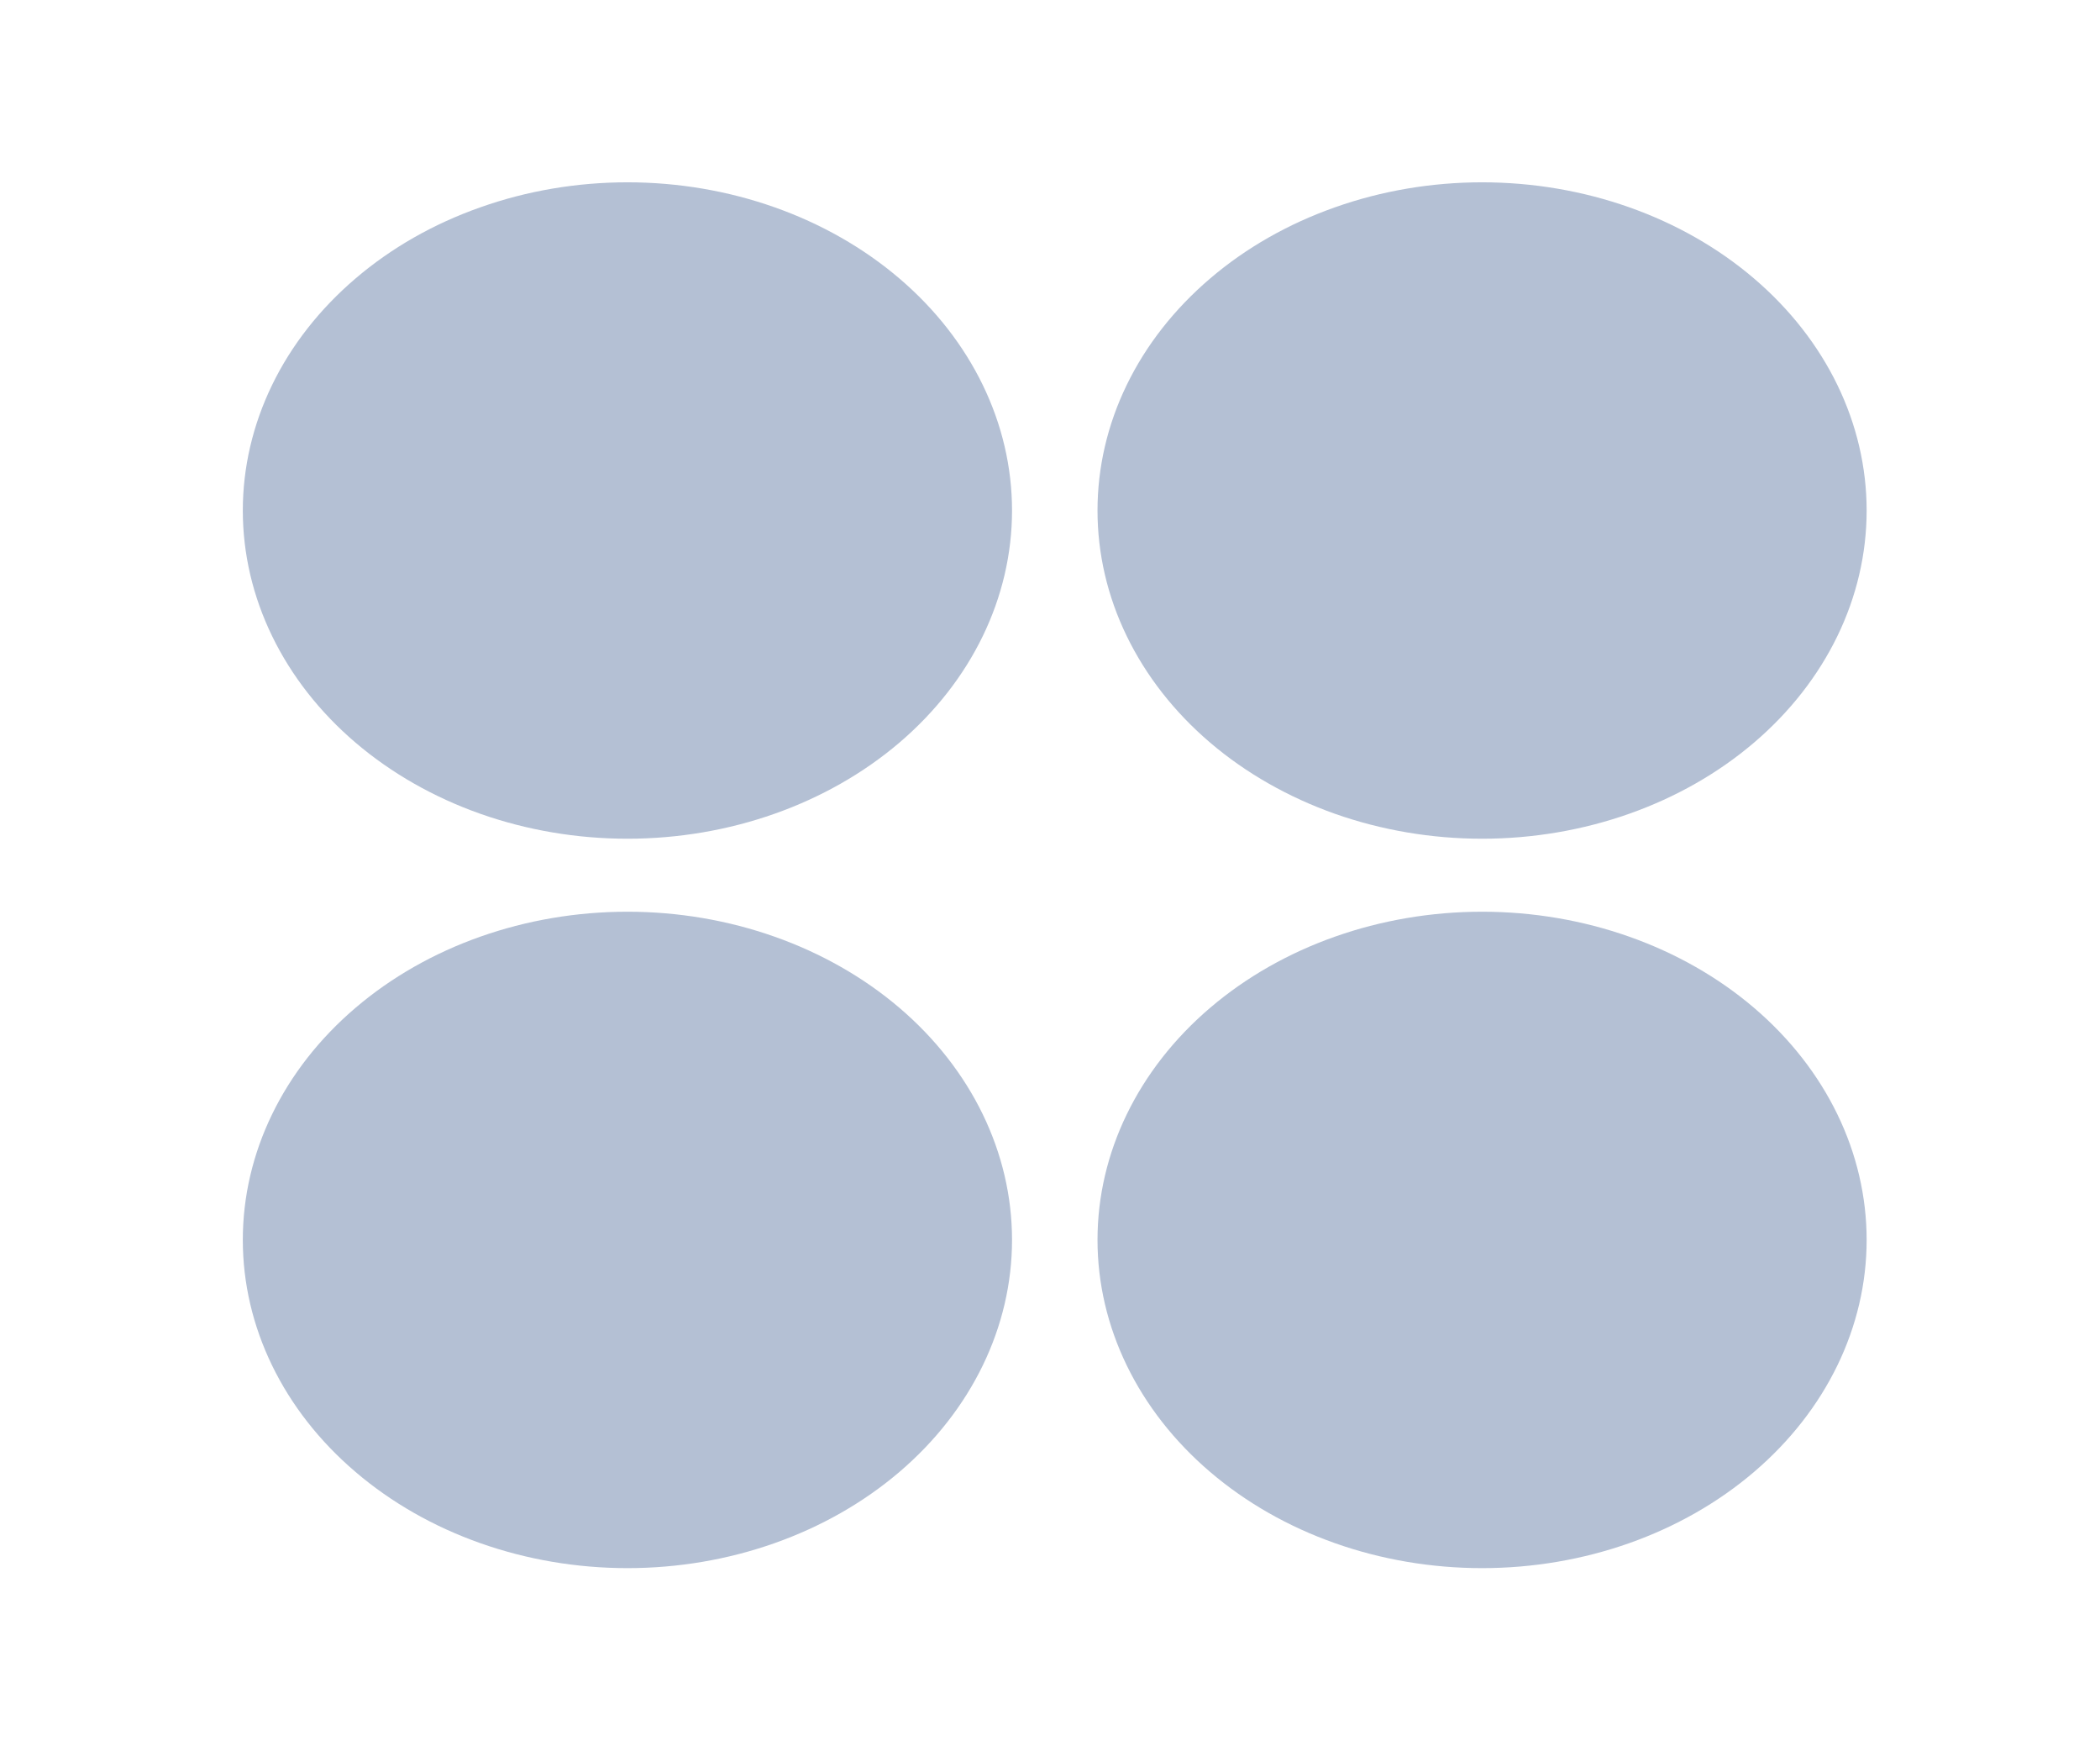
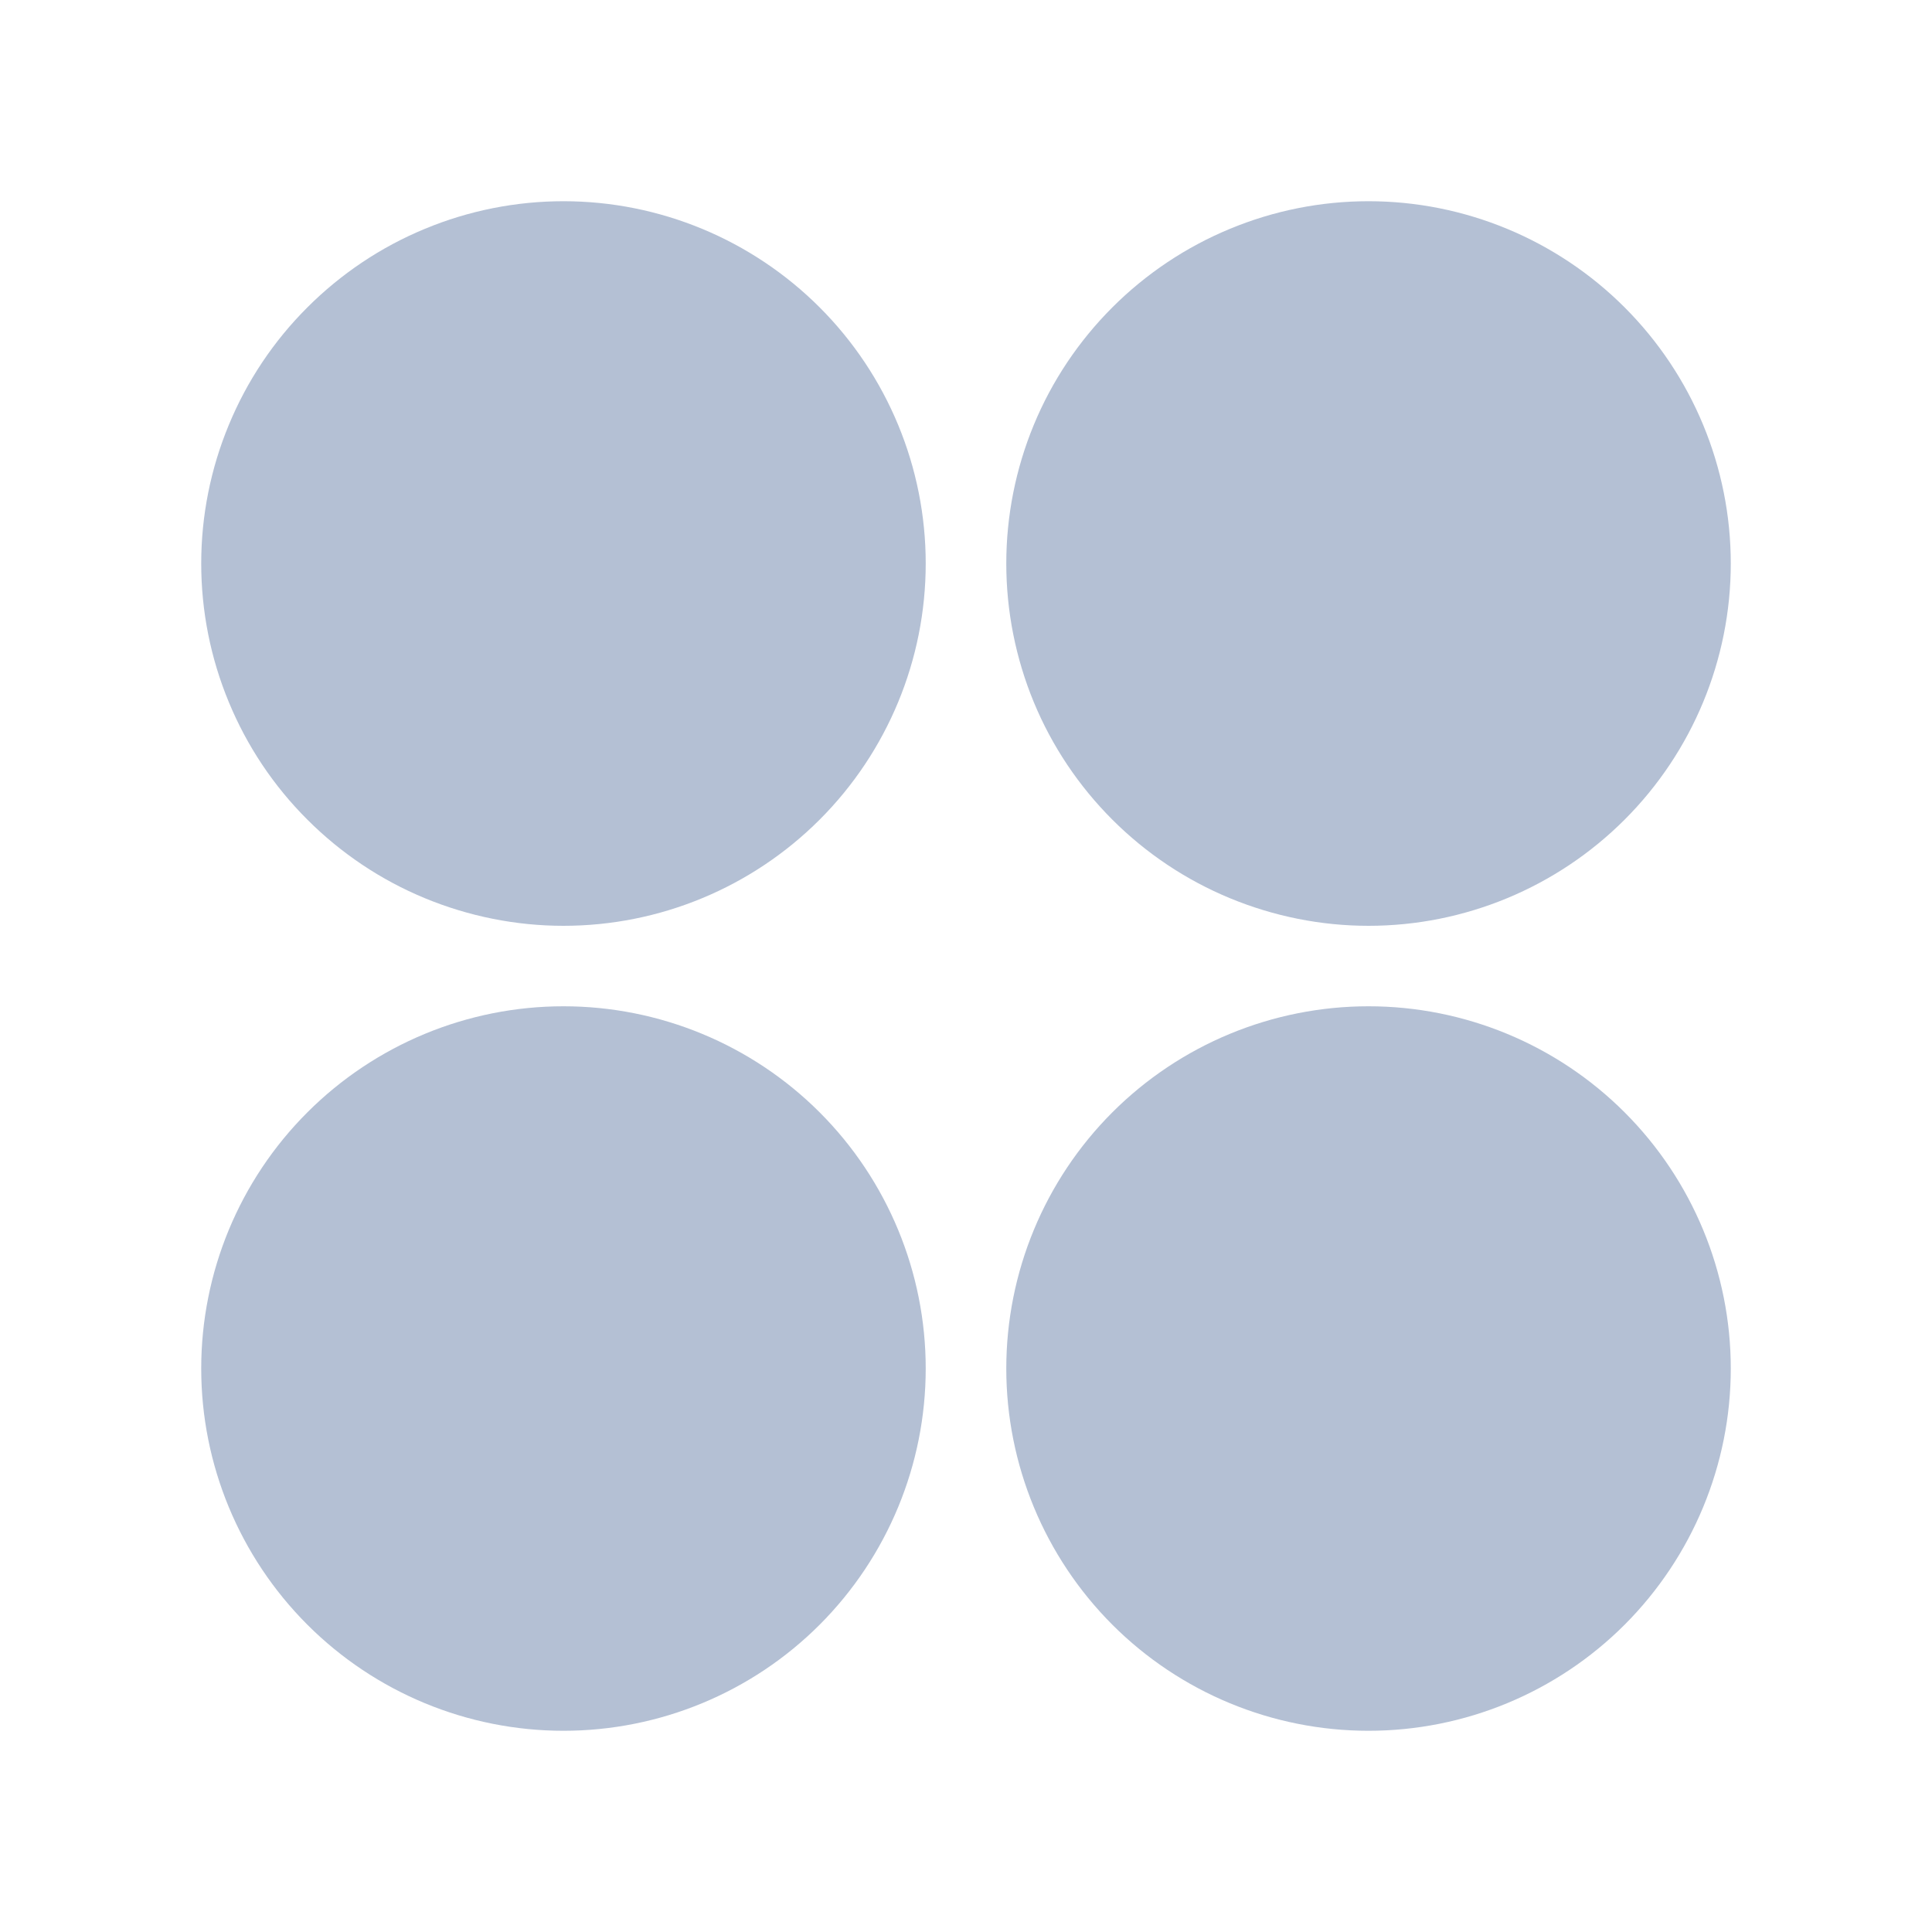
- <svg xmlns="http://www.w3.org/2000/svg" width="24" height="20" viewBox="0 0 24 20" fill="none">
-   <path d="M7.171 9.583C6.593 9.583 6.022 9.486 5.489 9.298C4.955 9.109 4.471 8.833 4.063 8.485C3.655 8.137 3.331 7.723 3.11 7.268C2.889 6.813 2.775 6.326 2.775 5.833C2.775 5.341 2.889 4.853 3.11 4.398C3.331 3.943 3.655 3.53 4.063 3.182C4.471 2.833 4.955 2.557 5.489 2.369C6.022 2.18 6.593 2.083 7.171 2.083C8.336 2.083 9.454 2.478 10.279 3.182C11.103 3.885 11.566 4.839 11.566 5.833C11.566 6.828 11.103 7.782 10.279 8.485C9.454 9.188 8.336 9.583 7.171 9.583ZM7.171 17.917C6.005 17.917 4.887 17.522 4.063 16.818C3.238 16.115 2.775 15.161 2.775 14.167C2.775 13.172 3.238 12.218 4.063 11.515C4.887 10.812 6.005 10.417 7.171 10.417C8.336 10.417 9.454 10.812 10.279 11.515C11.103 12.218 11.566 13.172 11.566 14.167C11.566 15.161 11.103 16.115 10.279 16.818C9.454 17.522 8.336 17.917 7.171 17.917ZM16.938 9.583C16.361 9.583 15.789 9.486 15.256 9.298C14.723 9.109 14.238 8.833 13.83 8.485C13.422 8.137 13.098 7.723 12.877 7.268C12.656 6.813 12.543 6.326 12.543 5.833C12.543 5.341 12.656 4.853 12.877 4.398C13.098 3.943 13.422 3.53 13.83 3.182C14.238 2.833 14.723 2.557 15.256 2.369C15.789 2.18 16.361 2.083 16.938 2.083C18.104 2.083 19.222 2.478 20.046 3.182C20.87 3.885 21.333 4.839 21.333 5.833C21.333 6.828 20.87 7.782 20.046 8.485C19.222 9.188 18.104 9.583 16.938 9.583ZM16.938 17.917C15.772 17.917 14.654 17.522 13.83 16.818C13.006 16.115 12.543 15.161 12.543 14.167C12.543 13.172 13.006 12.218 13.83 11.515C14.654 10.812 15.772 10.417 16.938 10.417C18.104 10.417 19.222 10.812 20.046 11.515C20.87 12.218 21.333 13.172 21.333 14.167C21.333 15.161 20.87 16.115 20.046 16.818C19.222 17.522 18.104 17.917 16.938 17.917Z" fill="#B4C0D4" />
+ <svg xmlns="http://www.w3.org/2000/svg" width="20" height="20" viewBox="0 0 20 20" fill="none">
+   <path d="M5.833 9.584C5.341 9.584 4.853 9.486 4.398 9.298C3.943 9.11 3.53 8.833 3.182 8.485C2.833 8.137 2.557 7.724 2.369 7.269C2.18 6.814 2.083 6.326 2.083 5.833C2.083 5.341 2.18 4.853 2.369 4.398C2.557 3.943 2.833 3.53 3.182 3.182C3.53 2.834 3.943 2.557 4.398 2.369C4.853 2.18 5.341 2.083 5.833 2.083C6.828 2.083 7.782 2.479 8.485 3.182C9.188 3.885 9.583 4.839 9.583 5.833C9.583 6.828 9.188 7.782 8.485 8.485C7.782 9.188 6.828 9.584 5.833 9.584ZM5.833 17.917C4.839 17.917 3.885 17.522 3.182 16.819C2.478 16.115 2.083 15.161 2.083 14.167C2.083 13.172 2.478 12.218 3.182 11.515C3.885 10.812 4.839 10.417 5.833 10.417C6.828 10.417 7.782 10.812 8.485 11.515C9.188 12.218 9.583 13.172 9.583 14.167C9.583 15.161 9.188 16.115 8.485 16.819C7.782 17.522 6.828 17.917 5.833 17.917ZM14.167 9.584C13.674 9.584 13.187 9.486 12.732 9.298C12.277 9.11 11.863 8.833 11.515 8.485C11.167 8.137 10.89 7.724 10.702 7.269C10.514 6.814 10.417 6.326 10.417 5.833C10.417 5.341 10.514 4.853 10.702 4.398C10.89 3.943 11.167 3.53 11.515 3.182C11.863 2.834 12.277 2.557 12.732 2.369C13.187 2.18 13.674 2.083 14.167 2.083C15.161 2.083 16.115 2.479 16.818 3.182C17.521 3.885 17.917 4.839 17.917 5.833C17.917 6.828 17.521 7.782 16.818 8.485C16.115 9.188 15.161 9.584 14.167 9.584ZM14.167 17.917C13.172 17.917 12.218 17.522 11.515 16.819C10.812 16.115 10.417 15.161 10.417 14.167C10.417 13.172 10.812 12.218 11.515 11.515C12.218 10.812 13.172 10.417 14.167 10.417C15.161 10.417 16.115 10.812 16.818 11.515C17.521 12.218 17.917 13.172 17.917 14.167C17.917 15.161 17.521 16.115 16.818 16.819C16.115 17.522 15.161 17.917 14.167 17.917Z" fill="#B4C0D4" />
</svg>
